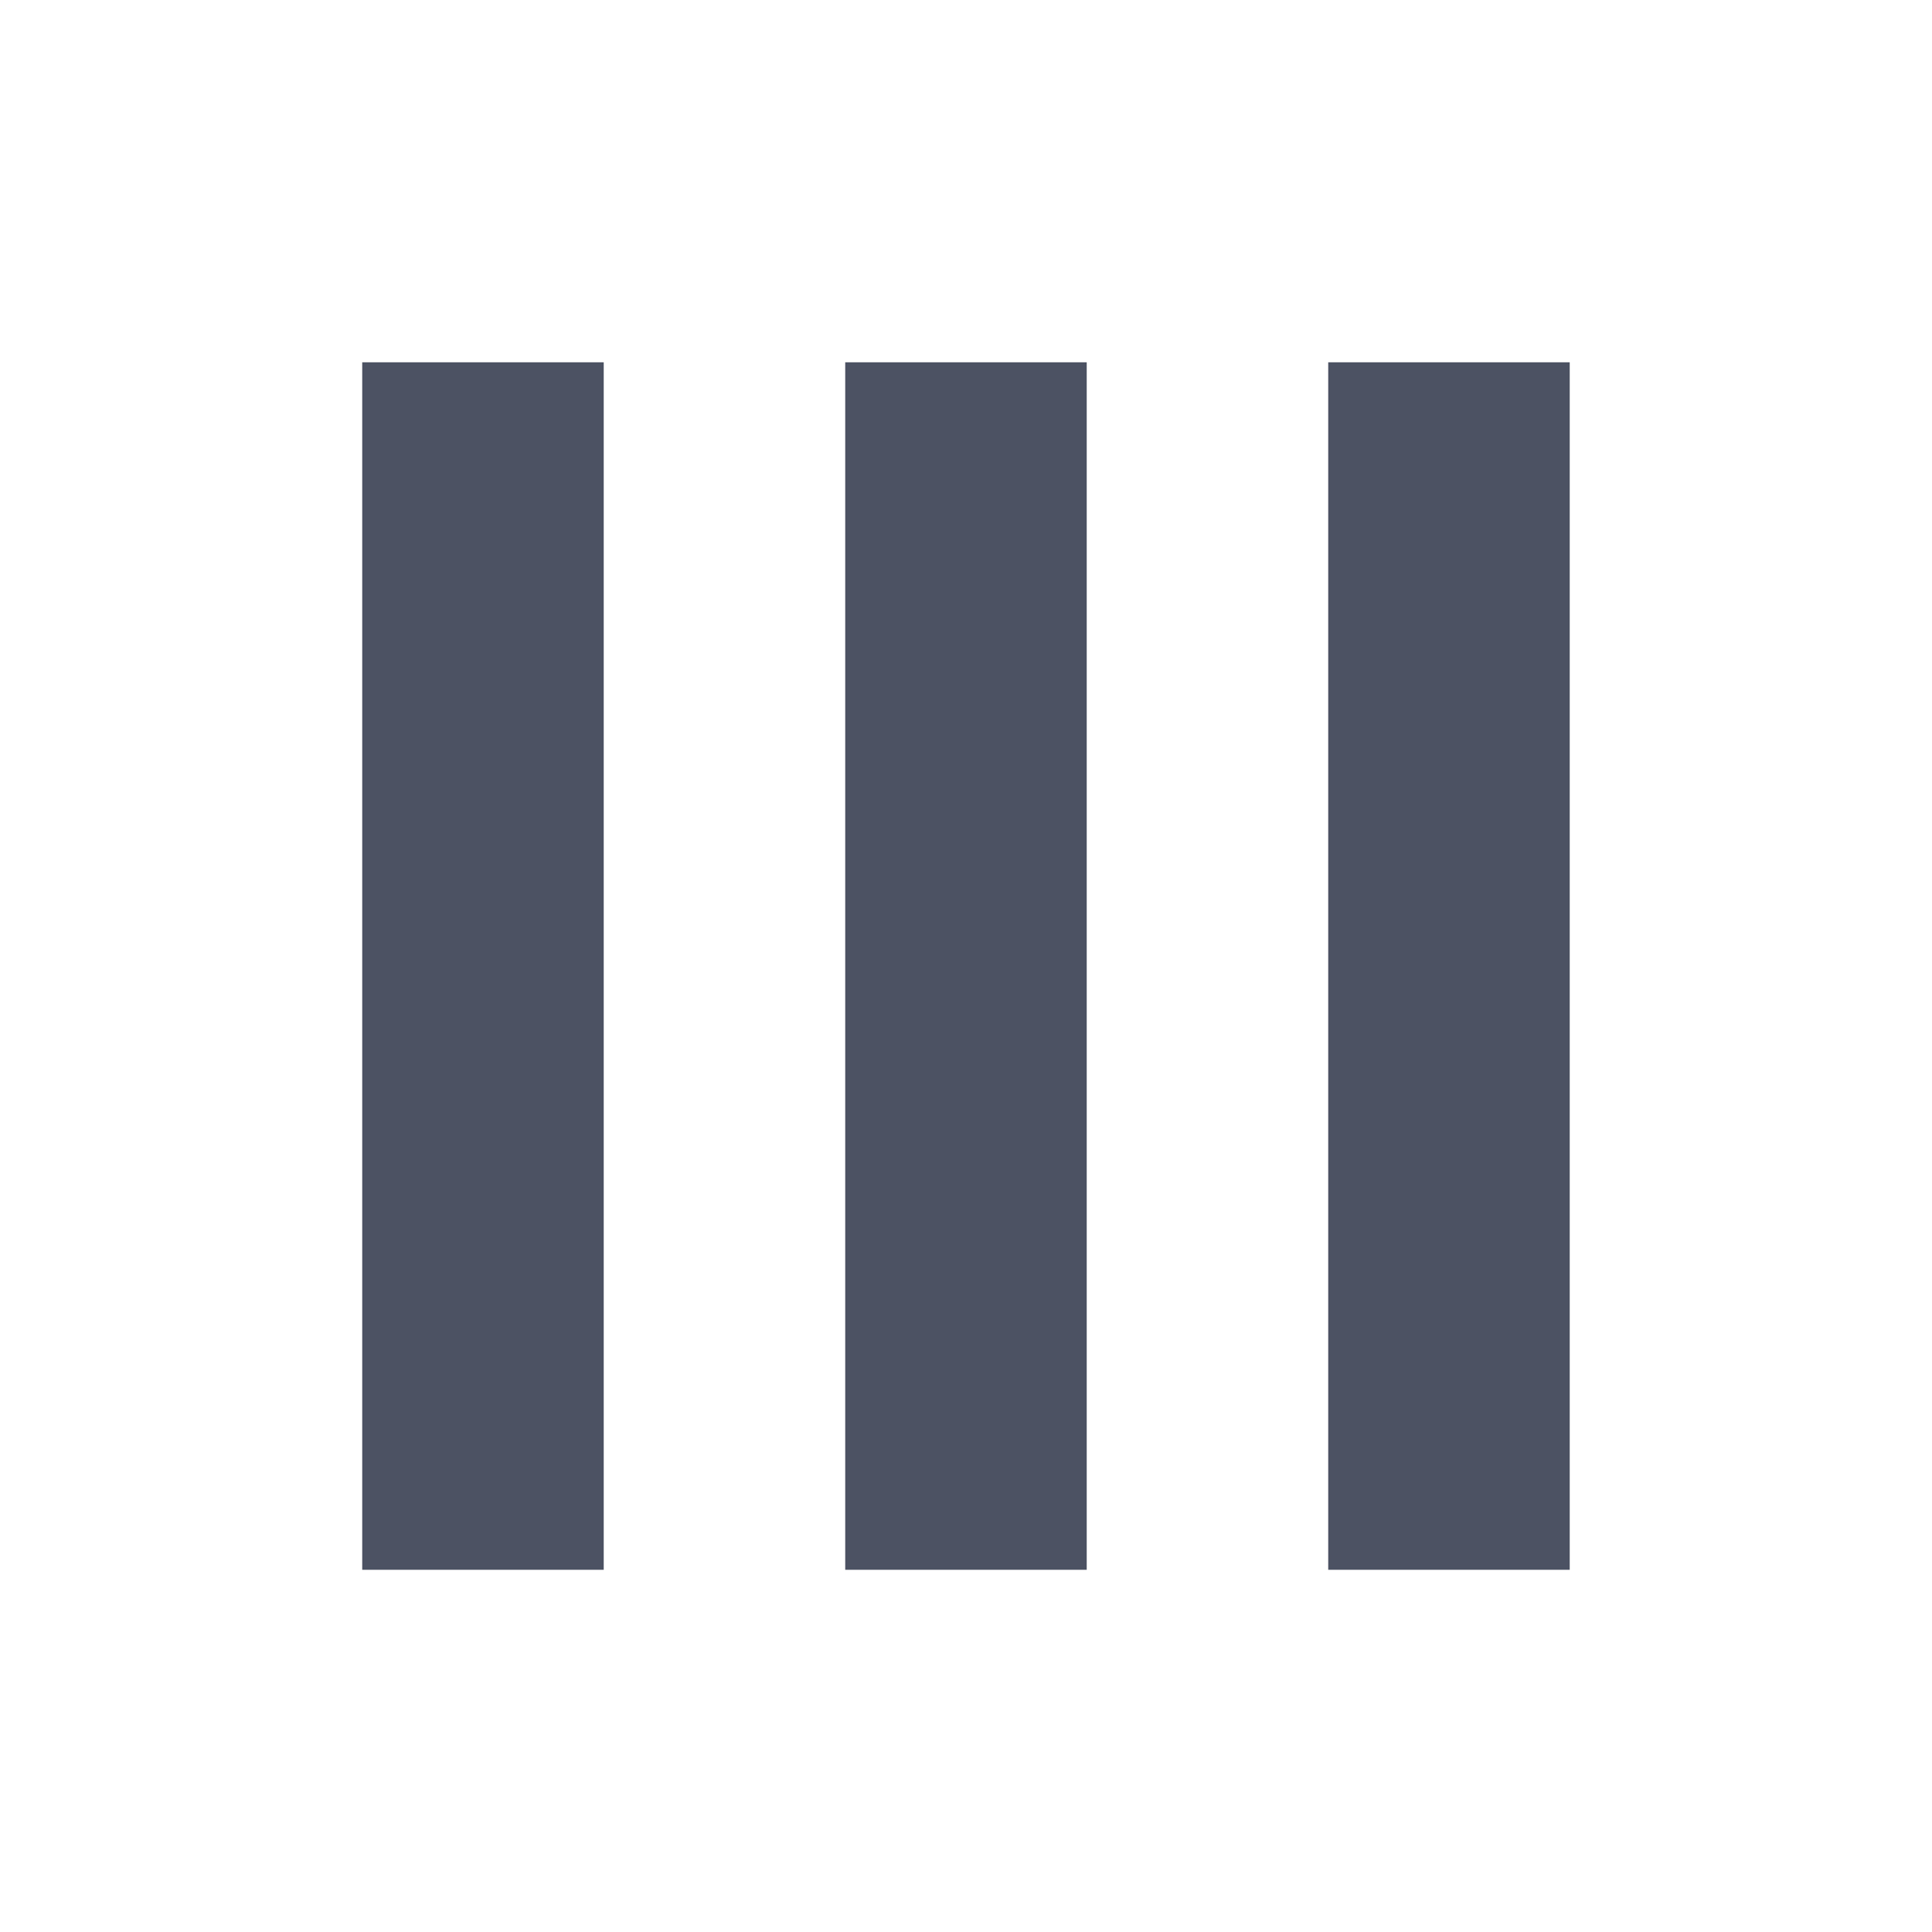
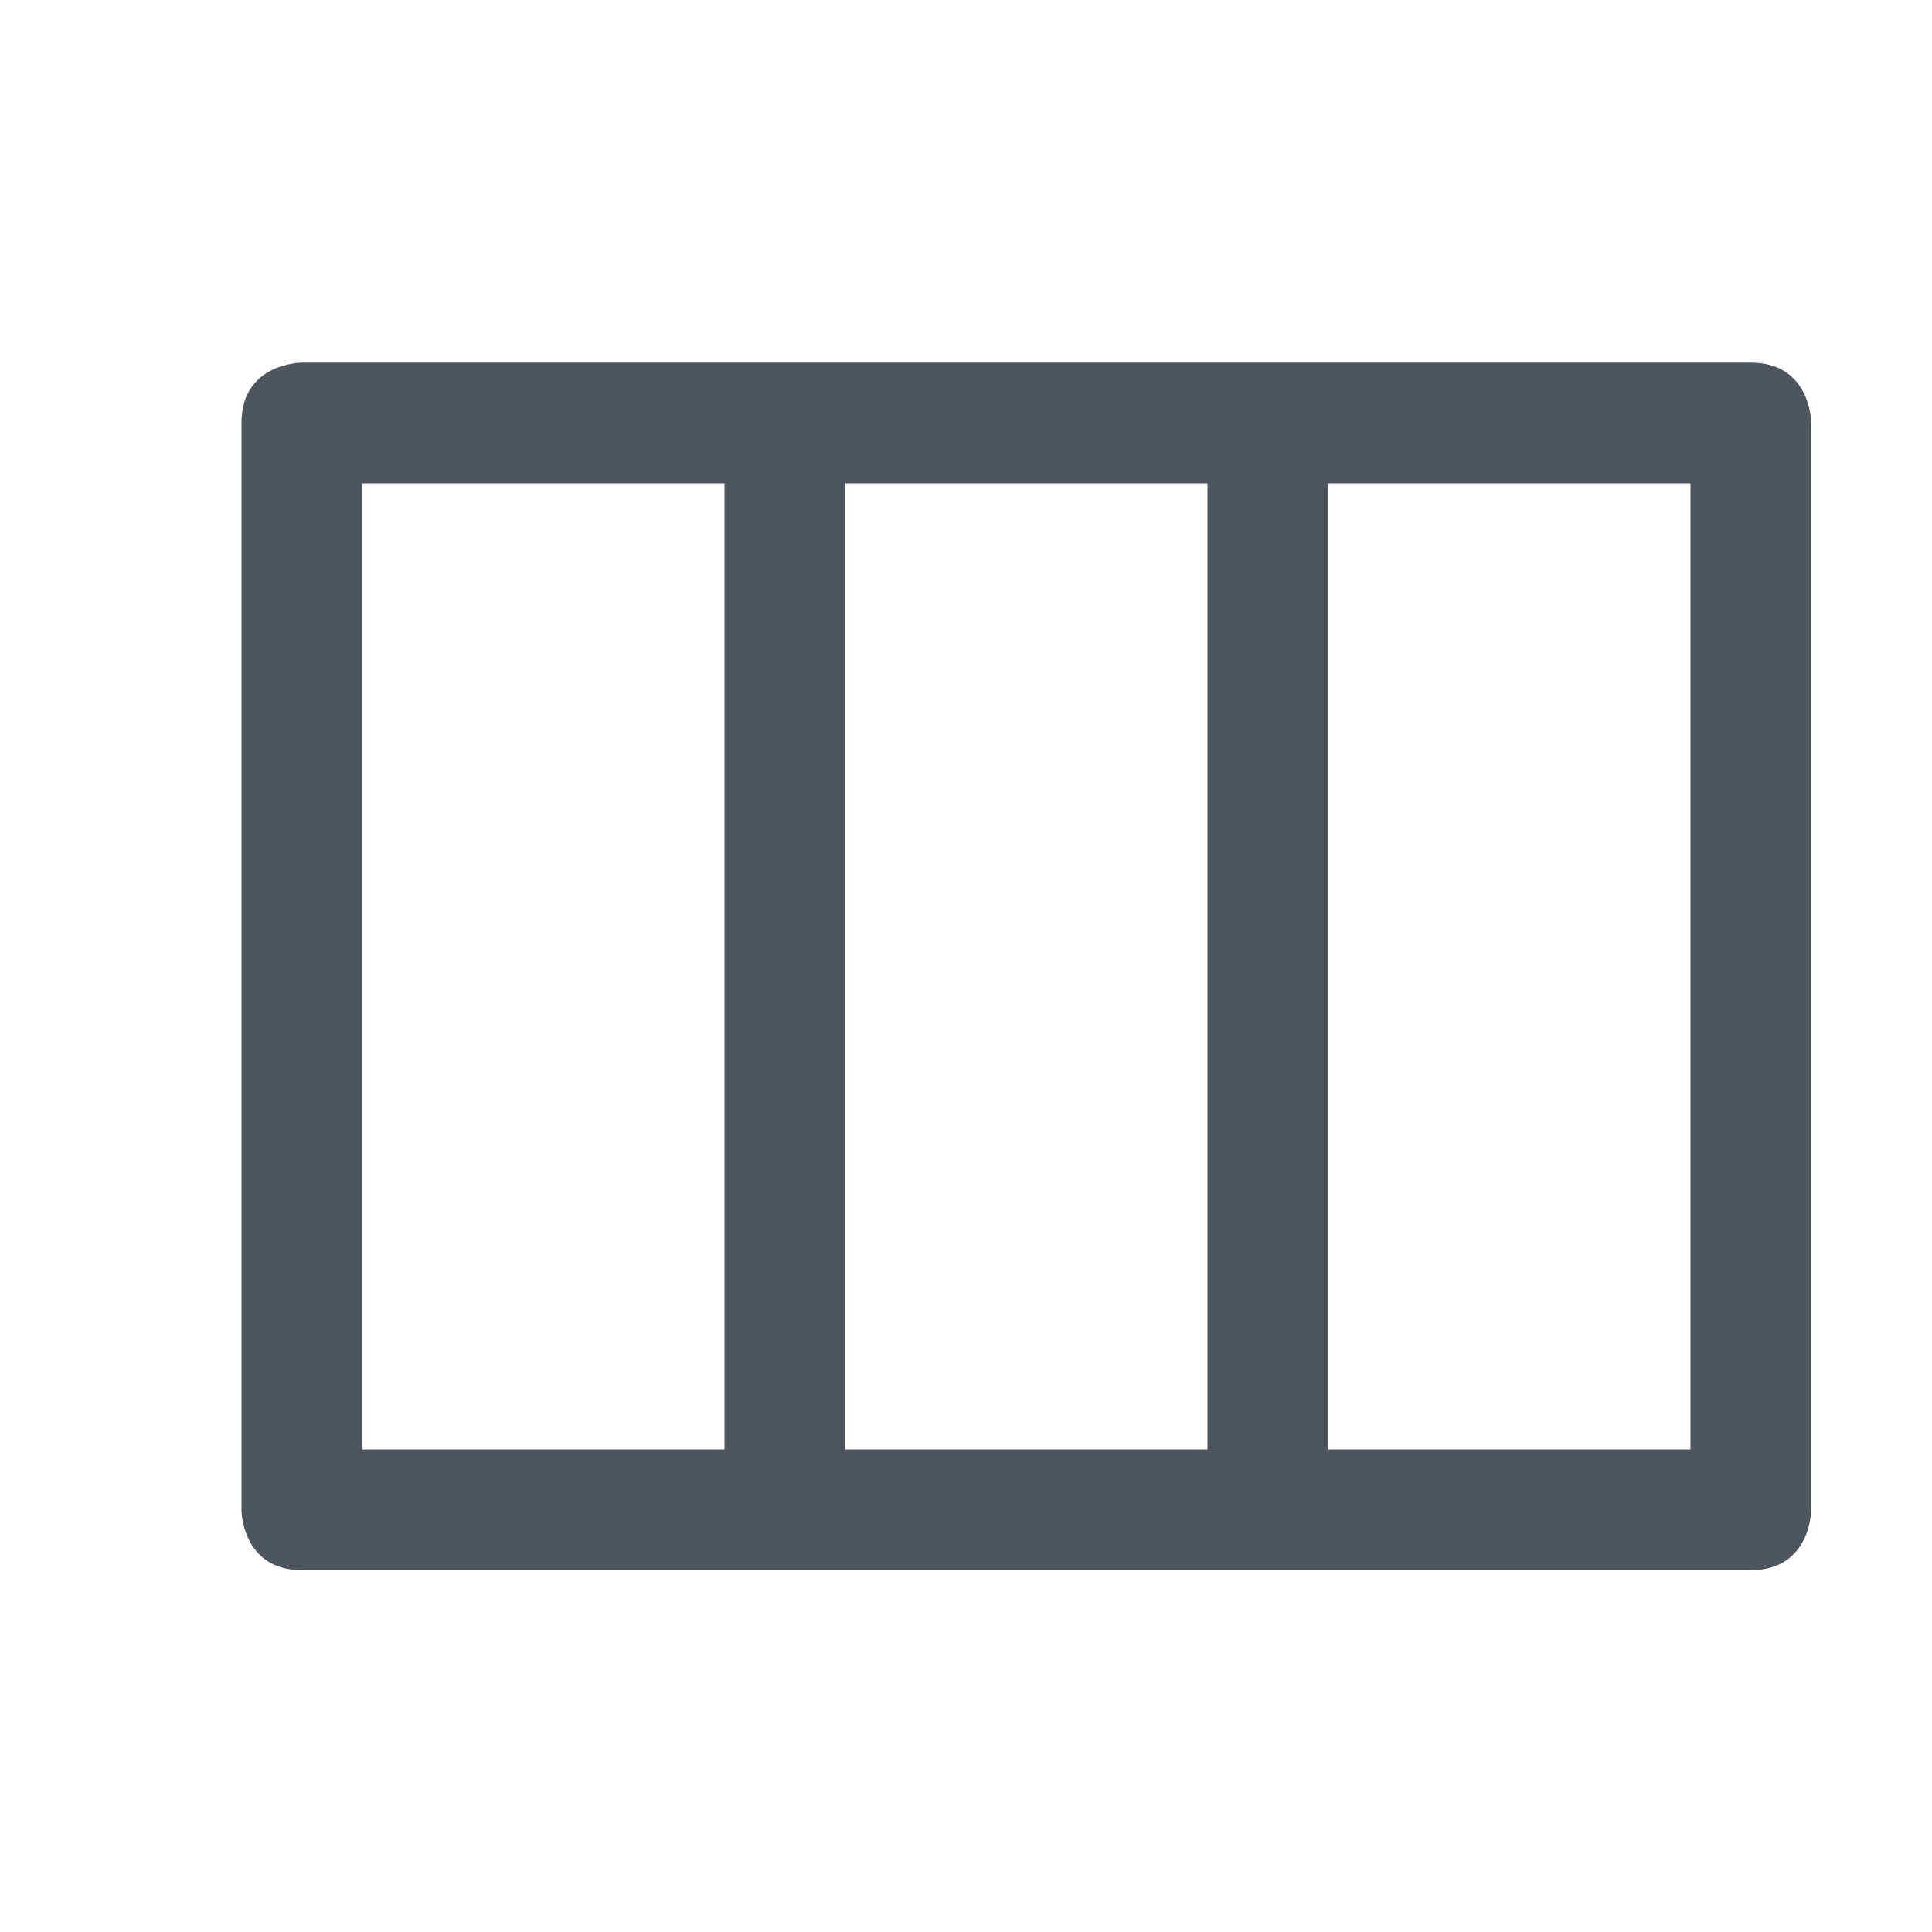
<svg xmlns="http://www.w3.org/2000/svg" xmlns:ns1="http://www.openswatchbook.org/uri/2009/osb" height="16" id="svg7384" style="enable-background:new" version="1.1" width="16">
  <defs id="defs7386">
    <linearGradient id="linearGradient6882" ns1:paint="solid">
-       <stop id="stop6884" offset="0" style="stop-color:#4c5263;stop-opacity:1;" />
+       <stop id="stop6884" offset="0" style="stop-color:#555555;stop-opacity:1;" />
    </linearGradient>
    <linearGradient id="linearGradient5606" ns1:paint="solid">
      <stop id="stop5608" offset="0" style="stop-color:#000000;stop-opacity:1;" />
    </linearGradient>
    <filter id="filter7554" style="color-interpolation-filters:sRGB">
      <feBlend id="feBlend7556" in2="BackgroundImage" mode="darken" />
    </filter>
  </defs>
-   <g id="layer9" style="display:inline" transform="translate(-325.0002,-80.99667)" />
-   <g id="layer10" style="display:inline;filter:url(#filter7554)" transform="translate(-325.0002,-80.99667)" />
-   <g id="layer1" style="display:inline" transform="translate(-84,-697.9967)" />
-   <g id="layer14" style="display:inline" transform="translate(-325.0002,-80.99667)" />
-   <g id="layer15" style="display:inline" transform="translate(-325.0002,-80.99667)" />
-   <g id="g71291" style="display:inline" transform="translate(-325.0002,-80.99667)" />
-   <g id="layer2" style="display:inline" transform="translate(-84,-547.9967)" />
-   <g id="layer12" style="display:inline" transform="translate(-325.0002,-80.99667)">
-     <path d="m 328,83.997 0,10 2,0 0,-10 z m 4,0 0,10 2,0 0,-10 z m 4,0 0,10 2,0 0,-10 z" id="path4919" style="fill:#4c5263;fill-opacity:1;stroke:none" />
+   <g id="layer9" style="display:inline" transform="translate(-657.0002,55.00333)" />
+   <g id="layer10" style="display:inline;filter:url(#filter7554)" transform="translate(-657.0002,55.00333)" />
+   <g id="layer1" style="display:inline" transform="translate(-416,-561.9967)" />
+   <g id="layer14" style="display:inline" transform="translate(-657.0002,55.00333)" />
+   <g id="layer15" style="display:inline" transform="translate(-657.0002,55.00333)" />
+   <g id="g71291" style="display:inline" transform="translate(-657.0002,55.00333)" />
+   <g id="layer2" style="display:inline" transform="translate(-416,-411.9967)" />
+   <g id="layer12" style="display:inline" transform="translate(-657.0002,55.00333)">
+     <path d="m 659,-51.5 v 9 c 0,0 0,0.5 0.5,0.5 h 12 c 0.5,0 0.5,-0.5 0.5,-0.5 v -9 c 0,0 0,-0.5 -0.5,-0.5 h -12 c 0,0 -0.5,0 -0.5,0.5 z m 1,0.5 h 3 v 8 h -3 z m 4,0 h 3 v 8 h -3 z m 4,0 h 3 v 8 h -3 z" id="path4919" style="fill:#4f555d;fill-opacity:1;stroke:none" />
  </g>
+   <g id="layer3" transform="translate(-416,-671.9967)" />
</svg>
